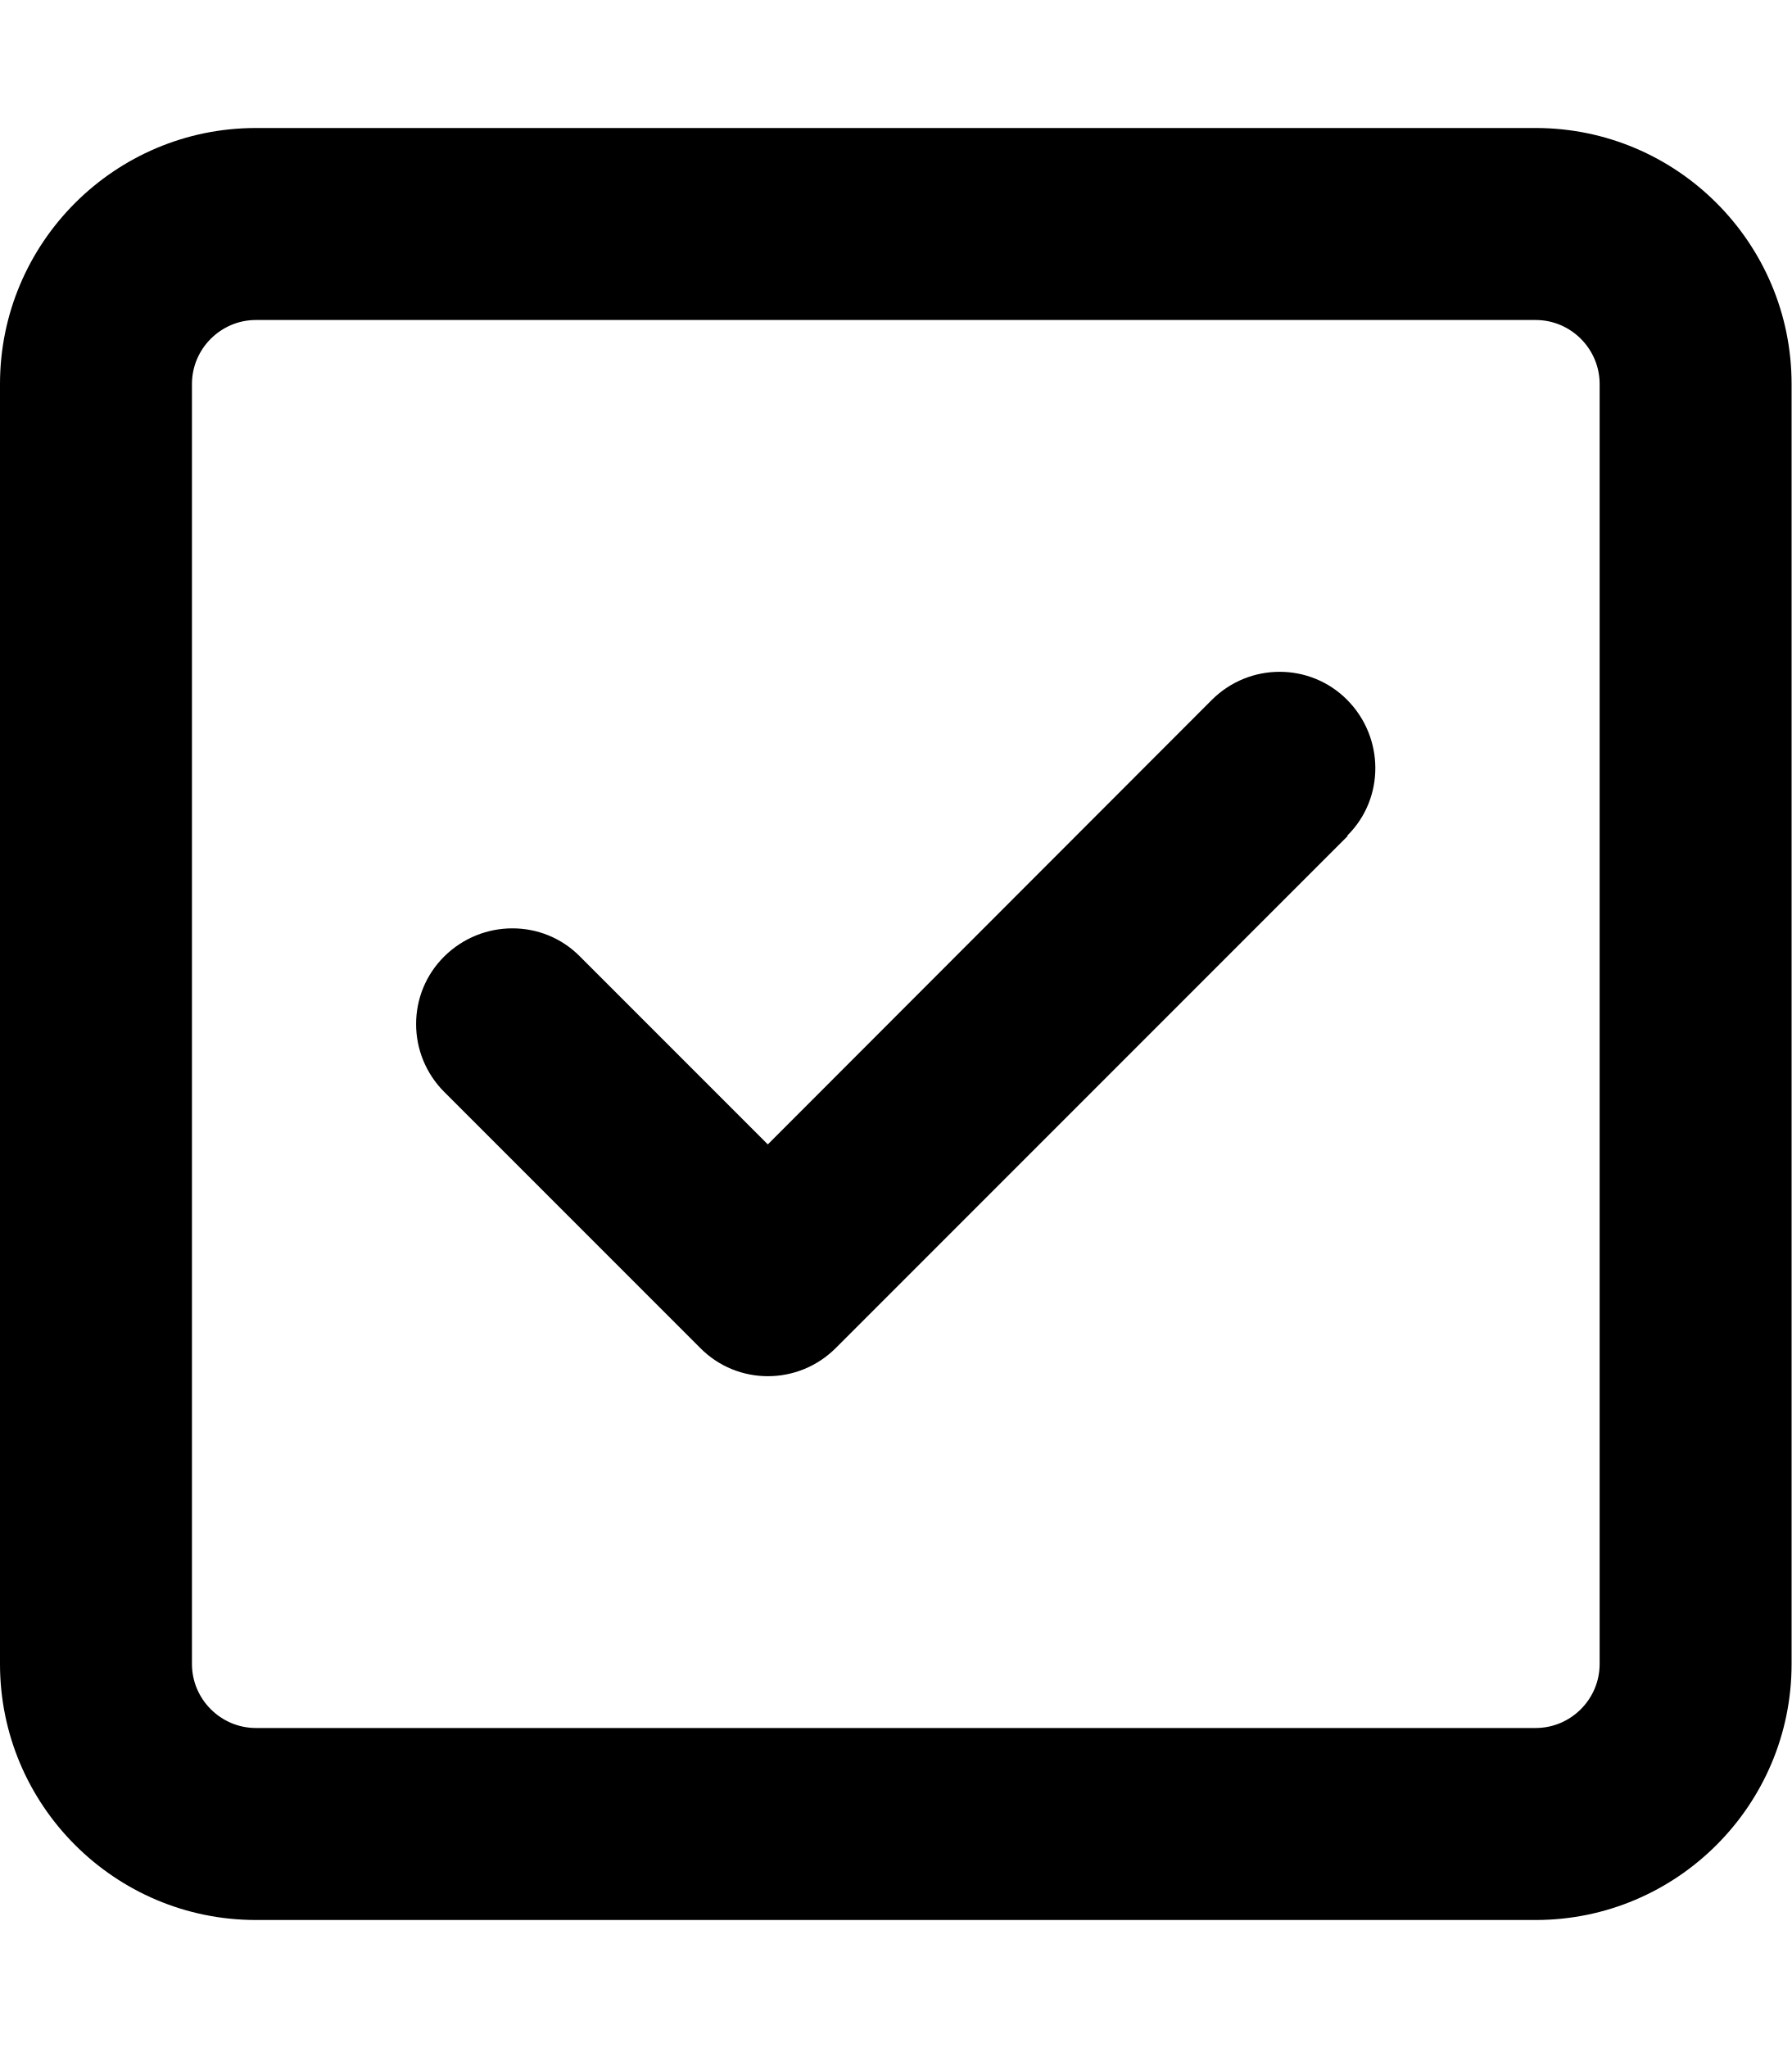
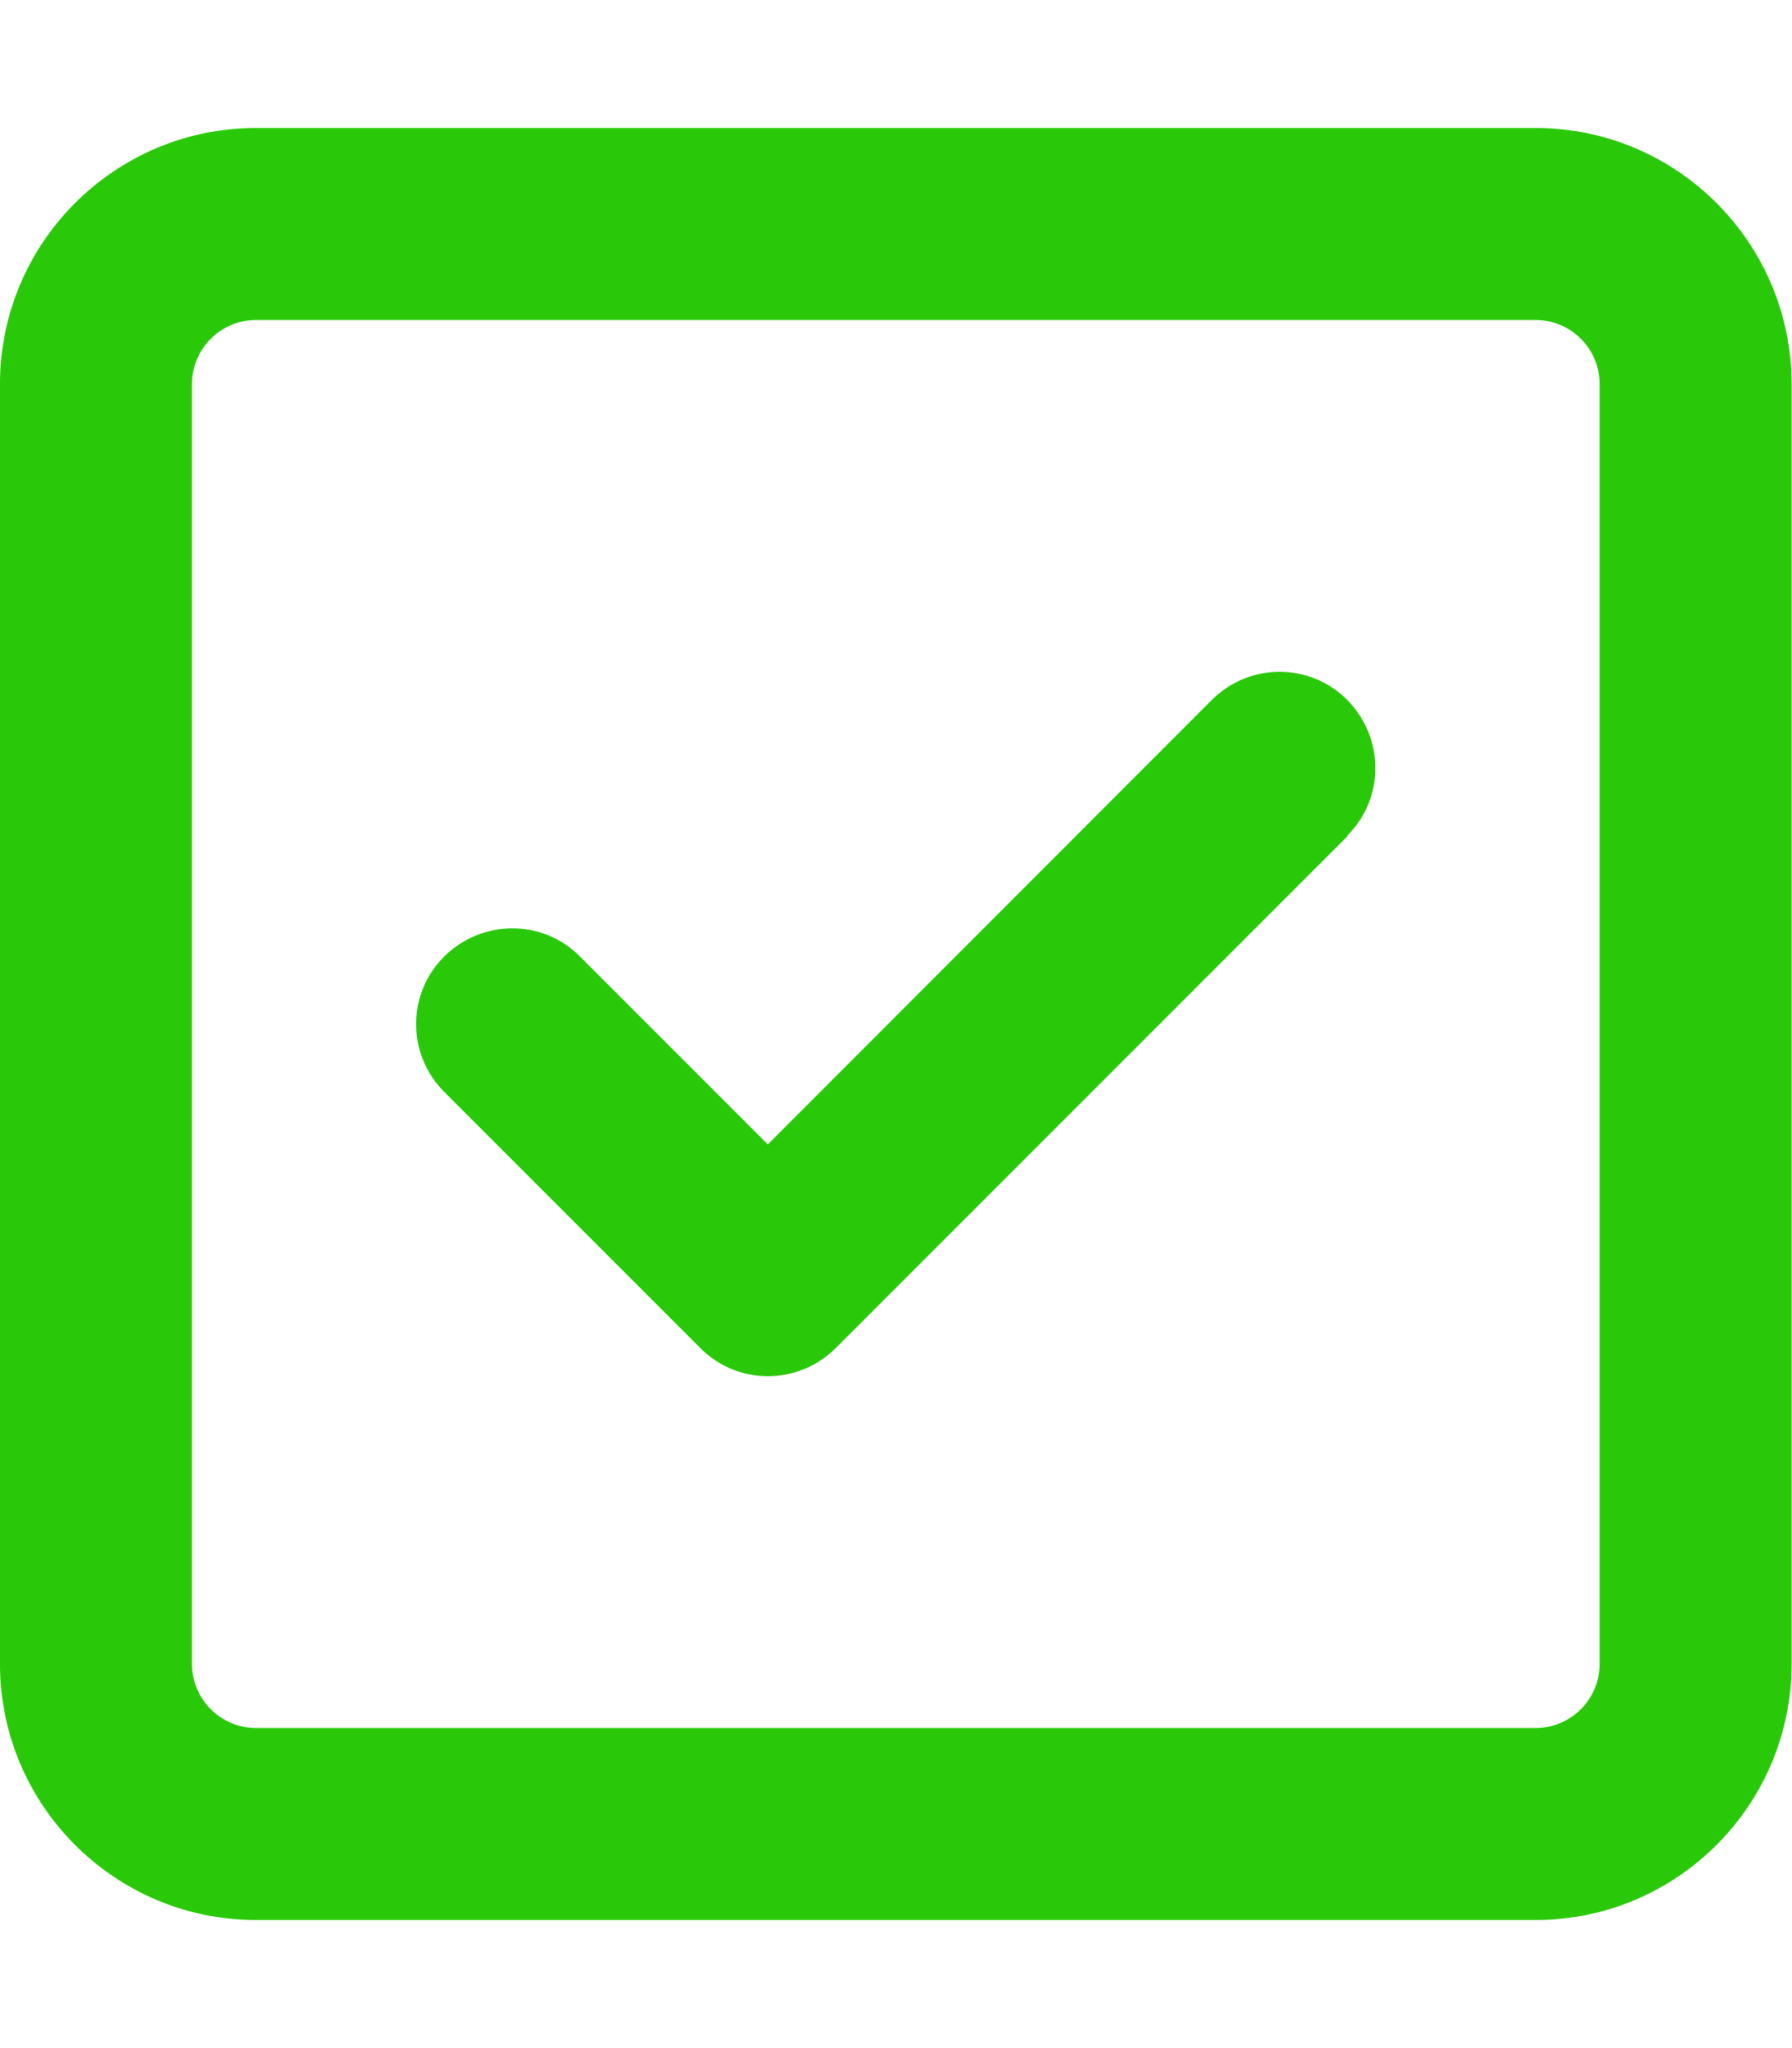
<svg xmlns="http://www.w3.org/2000/svg" viewBox="0 0 448 512">
-   <path d="M64 80c-8.8 0-16 7.2-16 16l0 320c0 8.8 7.2 16 16 16l320 0c8.8 0 16-7.2 16-16l0-320c0-8.8-7.2-16-16-16L64 80zM0 96C0 60.7 28.7 32 64 32l320 0c35.3 0 64 28.7 64 64l0 320c0 35.3-28.7 64-64 64L64 480c-35.3 0-64-28.7-64-64L0 96zM337 209L209 337c-9.4 9.4-24.6 9.4-33.9 0l-64-64c-9.4-9.4-9.4-24.6 0-33.9s24.6-9.4 33.9 0l47 47L303 175c9.4-9.4 24.6-9.4 33.9 0s9.4 24.6 0 33.9z" />
+   <path fill="#29c809" d="M64 80c-8.8 0-16 7.2-16 16l0 320c0 8.8 7.2 16 16 16l320 0c8.8 0 16-7.2 16-16l0-320c0-8.8-7.2-16-16-16L64 80zM0 96C0 60.7 28.7 32 64 32l320 0c35.3 0 64 28.7 64 64l0 320c0 35.3-28.7 64-64 64L64 480c-35.3 0-64-28.7-64-64L0 96zM337 209L209 337c-9.4 9.4-24.6 9.4-33.9 0l-64-64c-9.4-9.4-9.4-24.6 0-33.9s24.6-9.4 33.9 0l47 47L303 175c9.4-9.4 24.6-9.4 33.9 0s9.4 24.6 0 33.9z" />
</svg>
